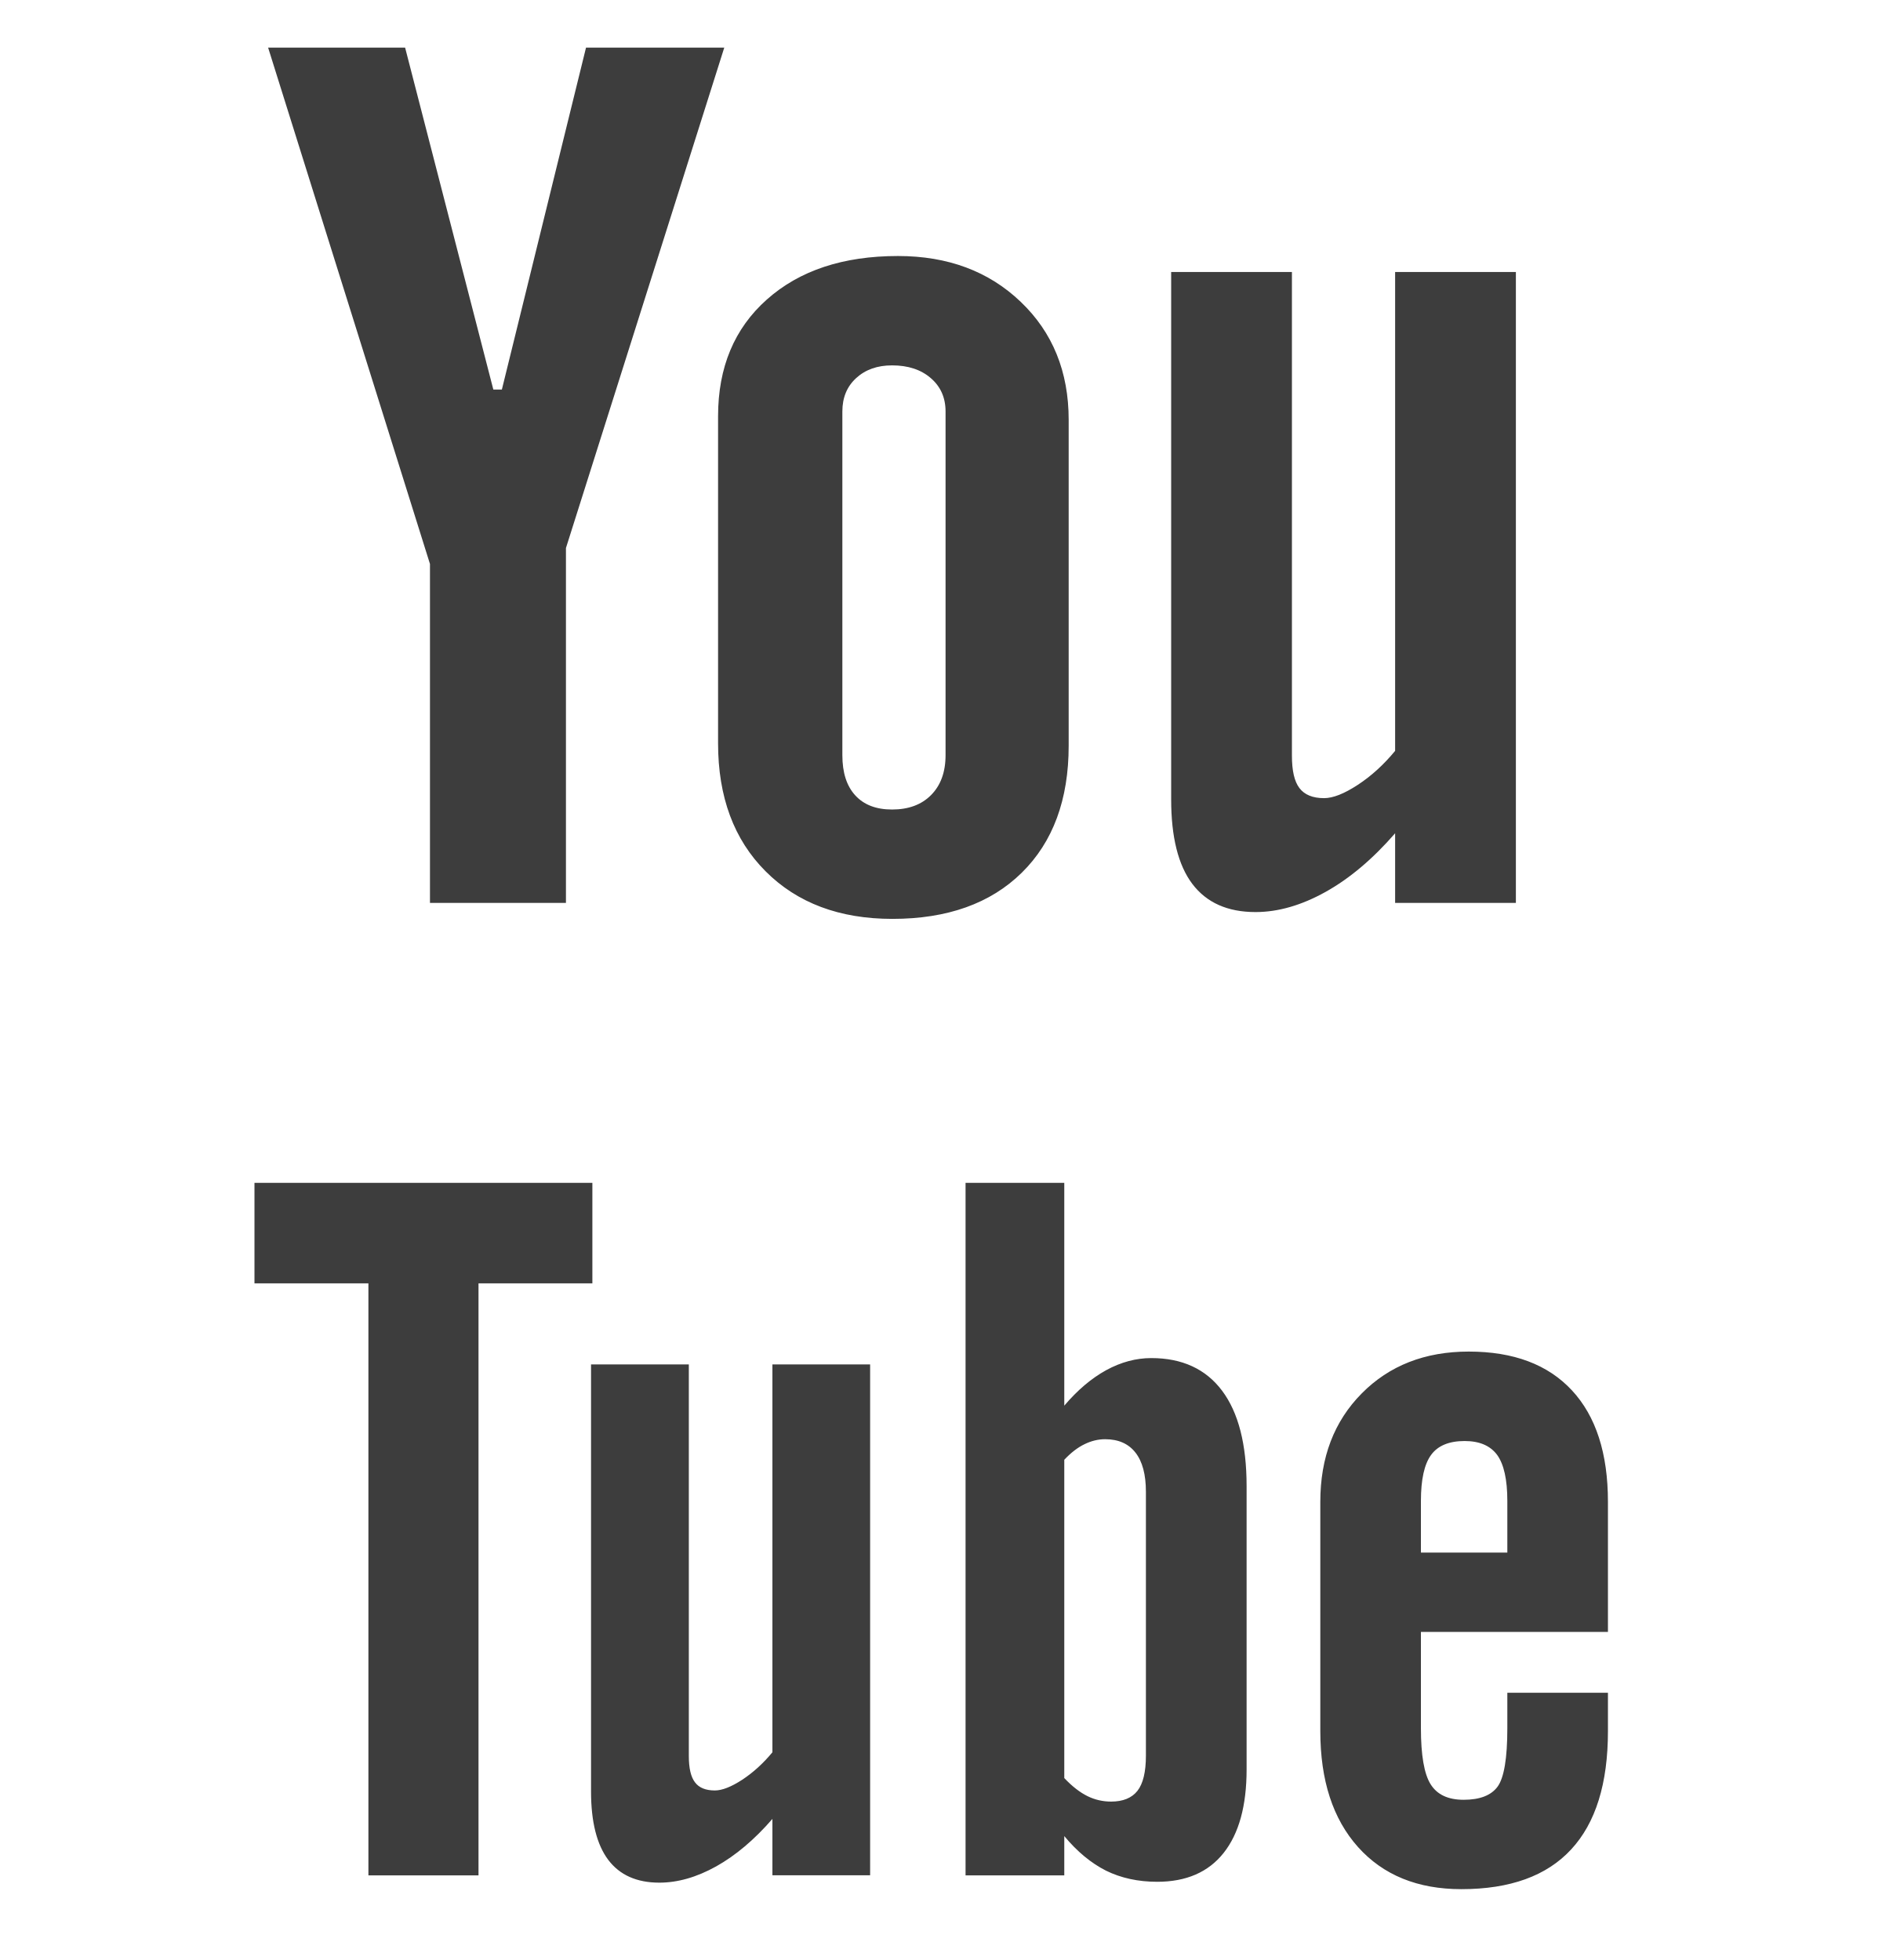
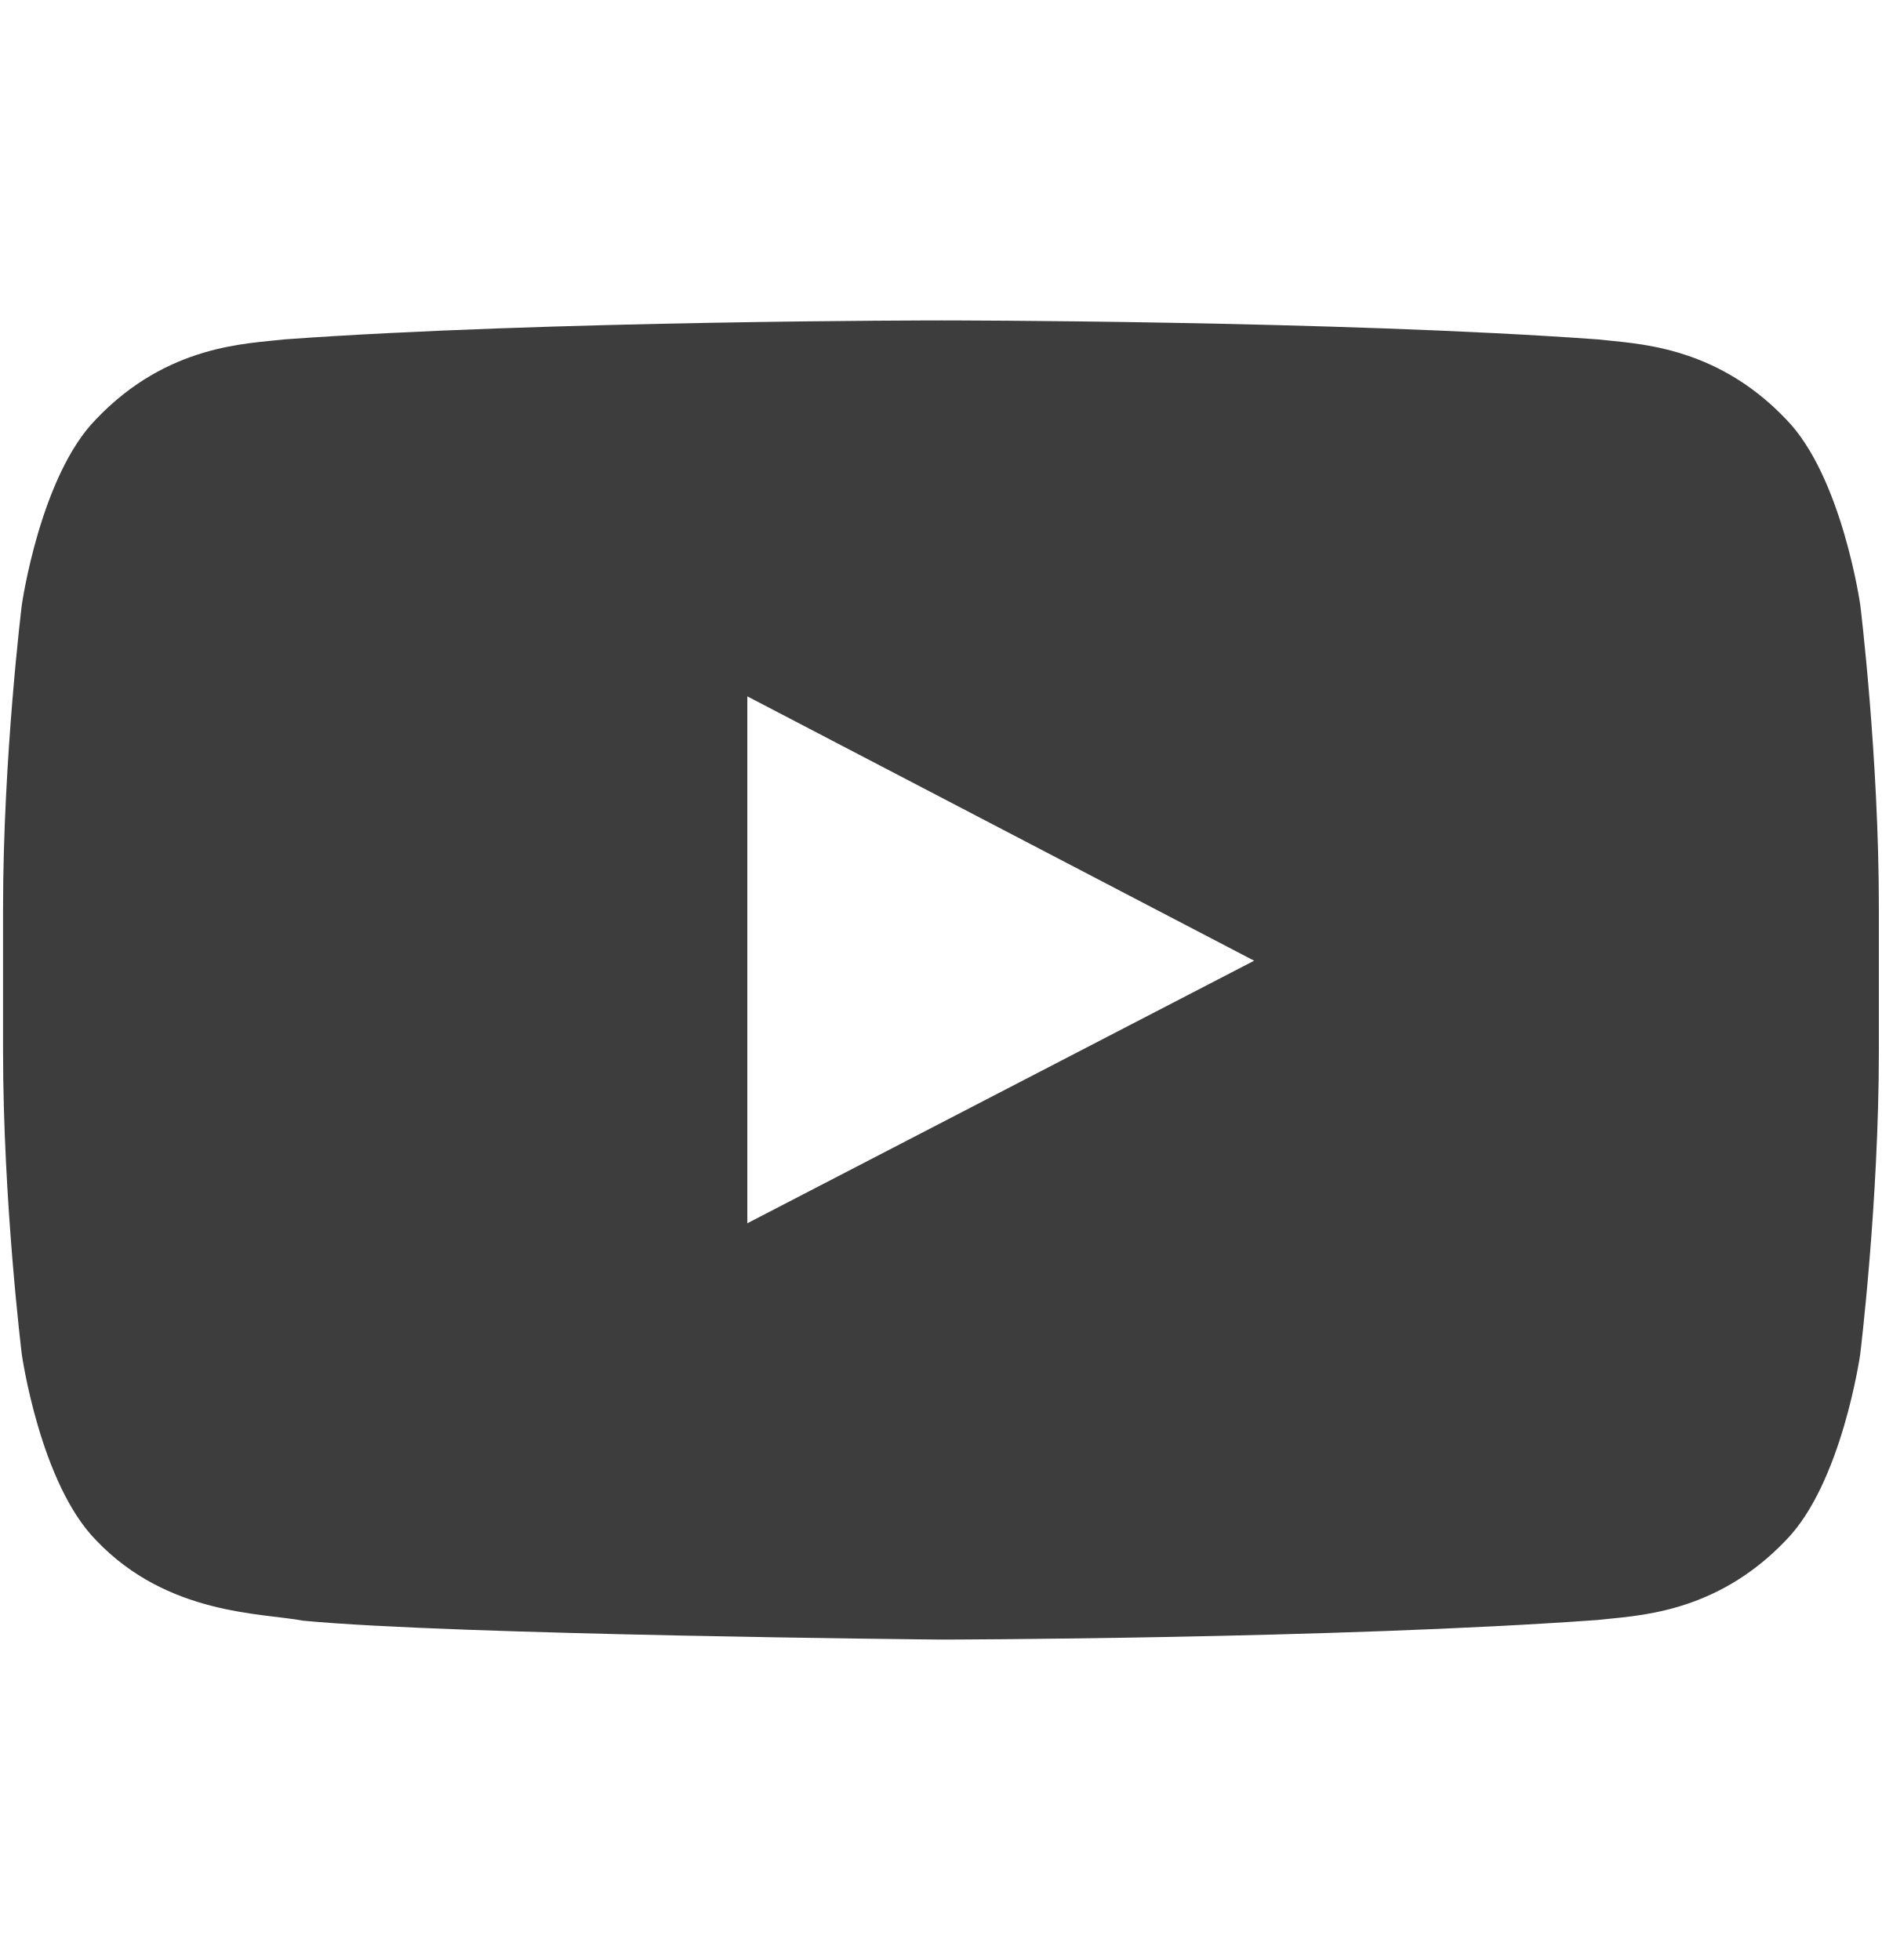
- <svg xmlns="http://www.w3.org/2000/svg" width="24px" height="25px" viewBox="0 0 24 25" version="1.1">
-   <defs />
-   <g id="Page-1" stroke="none" stroke-width="1" fill="none" fill-rule="evenodd">
-     <g id="youtube" transform="translate(2.907126, 0.607422)" fill="#3D3D3D">
-       <path d="M4.647,14.48 L0.338,14.48 L0.338,15.762 L1.791,15.762 L1.791,23.313 L3.195,23.313 L3.195,15.762 L4.647,15.762 L4.647,14.48 L4.647,14.48 Z M6.943,21.743 C6.826,21.885 6.697,22.002 6.557,22.094 C6.417,22.185 6.301,22.23 6.209,22.23 C6.092,22.23 6.008,22.196 5.956,22.127 C5.903,22.058 5.877,21.946 5.877,21.791 L5.877,16.796 L4.63,16.796 L4.63,22.243 C4.63,22.631 4.704,22.922 4.85,23.116 C4.996,23.309 5.213,23.406 5.501,23.406 C5.735,23.406 5.977,23.337 6.225,23.199 C6.474,23.06 6.713,22.858 6.943,22.593 L6.943,23.312 L8.189,23.312 L8.189,16.796 L6.943,16.796 L6.943,21.743 L6.943,21.743 Z M11.774,16.715 C11.581,16.715 11.389,16.766 11.2,16.869 C11.011,16.973 10.833,17.124 10.665,17.322 L10.665,14.48 L9.406,14.48 L9.406,23.313 L10.665,23.313 L10.665,22.812 C10.829,23.01 11.007,23.157 11.197,23.253 C11.388,23.347 11.606,23.395 11.85,23.395 C12.219,23.395 12.502,23.273 12.697,23.027 C12.892,22.781 12.99,22.426 12.99,21.963 L12.99,18.348 C12.99,17.816 12.886,17.41 12.678,17.132 C12.47,16.854 12.168,16.715 11.774,16.715 L11.774,16.715 Z M11.706,21.786 C11.706,21.993 11.67,22.143 11.598,22.235 C11.526,22.326 11.414,22.372 11.262,22.372 C11.156,22.372 11.055,22.349 10.96,22.302 C10.865,22.255 10.766,22.179 10.665,22.072 L10.665,18.012 C10.75,17.922 10.835,17.856 10.922,17.814 C11.009,17.771 11.097,17.75 11.186,17.75 C11.355,17.75 11.484,17.807 11.573,17.921 C11.662,18.035 11.706,18.201 11.706,18.421 L11.706,21.786 L11.706,21.786 L11.706,21.786 Z M17.598,20.208 L17.598,18.549 C17.598,17.93 17.445,17.457 17.139,17.127 C16.833,16.797 16.394,16.632 15.823,16.632 C15.265,16.632 14.81,16.81 14.458,17.166 C14.105,17.523 13.93,17.983 13.93,18.549 L13.93,21.473 C13.93,22.101 14.09,22.593 14.411,22.952 C14.732,23.31 15.171,23.489 15.729,23.489 C16.35,23.489 16.817,23.32 17.129,22.982 C17.442,22.644 17.598,22.141 17.598,21.473 L17.598,20.984 L16.315,20.984 L16.315,21.437 C16.315,21.82 16.273,22.068 16.191,22.181 C16.109,22.293 15.964,22.349 15.758,22.349 C15.558,22.349 15.419,22.283 15.336,22.15 C15.254,22.018 15.213,21.78 15.213,21.437 L15.213,20.208 L17.598,20.208 L17.598,20.208 Z M15.213,18.537 C15.213,18.264 15.256,18.069 15.343,17.95 C15.429,17.832 15.572,17.773 15.77,17.773 C15.96,17.773 16.097,17.832 16.185,17.95 C16.271,18.069 16.315,18.264 16.315,18.537 L16.315,19.196 L15.213,19.196 L15.213,18.537 L15.213,18.537 Z M16.424,2.862 L16.424,10.909 L14.884,10.909 L14.884,10.021 C14.6,10.348 14.304,10.598 13.997,10.769 C13.69,10.94 13.392,11.026 13.104,11.026 C12.747,11.026 12.479,10.906 12.298,10.667 C12.117,10.427 12.028,10.067 12.028,9.588 L12.028,2.862 L13.568,2.862 L13.568,9.031 C13.568,9.222 13.599,9.36 13.664,9.445 C13.729,9.53 13.833,9.573 13.978,9.573 C14.092,9.573 14.234,9.517 14.407,9.404 C14.58,9.291 14.739,9.146 14.884,8.97 L14.884,2.862 L16.424,2.862 Z M6.25,4.702 C6.25,4.078 6.457,3.582 6.872,3.213 C7.287,2.843 7.844,2.658 8.544,2.658 C9.181,2.658 9.703,2.853 10.11,3.243 C10.517,3.632 10.721,4.134 10.721,4.747 L10.721,8.904 C10.721,9.592 10.521,10.133 10.122,10.525 C9.723,10.917 9.173,11.113 8.473,11.113 C7.799,11.113 7.26,10.911 6.856,10.506 C6.452,10.102 6.25,9.557 6.25,8.874 L6.25,4.702 Z M7.835,9.024 C7.835,9.246 7.889,9.417 7.999,9.537 C8.109,9.658 8.265,9.718 8.469,9.718 C8.678,9.718 8.844,9.657 8.966,9.534 C9.089,9.41 9.151,9.241 9.151,9.024 L9.151,4.641 C9.151,4.465 9.088,4.323 8.962,4.215 C8.837,4.107 8.673,4.053 8.469,4.053 C8.281,4.053 8.129,4.107 8.011,4.215 C7.893,4.323 7.835,4.465 7.835,4.641 L7.835,9.024 L7.835,9.024 Z M0.512,1.94289029e-16 L2.259,1.94289029e-16 L3.384,4.361 L3.493,4.361 L4.566,1.94289029e-16 L6.329,1.94289029e-16 L4.31,6.383 L4.31,10.909 L2.576,10.909 L2.576,6.586 L0.512,1.94289029e-16 Z" id="Shape" />
-     </g>
-   </g>
+ <svg xmlns="http://www.w3.org/2000/svg" version="1.1" id="Layer_1" x="0px" y="0px" width="24px" height="25px" viewBox="0 0 24 25" enable-background="new 0 0 24 25" xml:space="preserve">
+   <path fill="#3D3D3D" d="M23.723,7.717c0,0-0.234-1.648-0.951-2.374c-0.91-0.953-1.93-0.958-2.397-1.014  c-3.347-0.242-8.369-0.242-8.369-0.242h-0.01c0,0-5.021,0-8.369,0.242C3.158,4.385,2.139,4.39,1.229,5.343  C0.512,6.068,0.278,7.717,0.278,7.717s-0.239,1.936-0.239,3.871v1.815c0,1.936,0.239,3.872,0.239,3.872s0.233,1.648,0.951,2.375  c0.909,0.952,2.104,0.922,2.637,1.022C5.78,20.855,12,20.913,12,20.913s5.027-0.008,8.374-0.25c0.468-0.056,1.487-0.061,2.397-1.013  c0.717-0.727,0.951-2.375,0.951-2.375s0.238-1.937,0.238-3.872v-1.815C23.961,9.652,23.723,7.717,23.723,7.717z M9.53,15.603V8.882  l6.463,3.372L9.53,15.603z" />
</svg>
